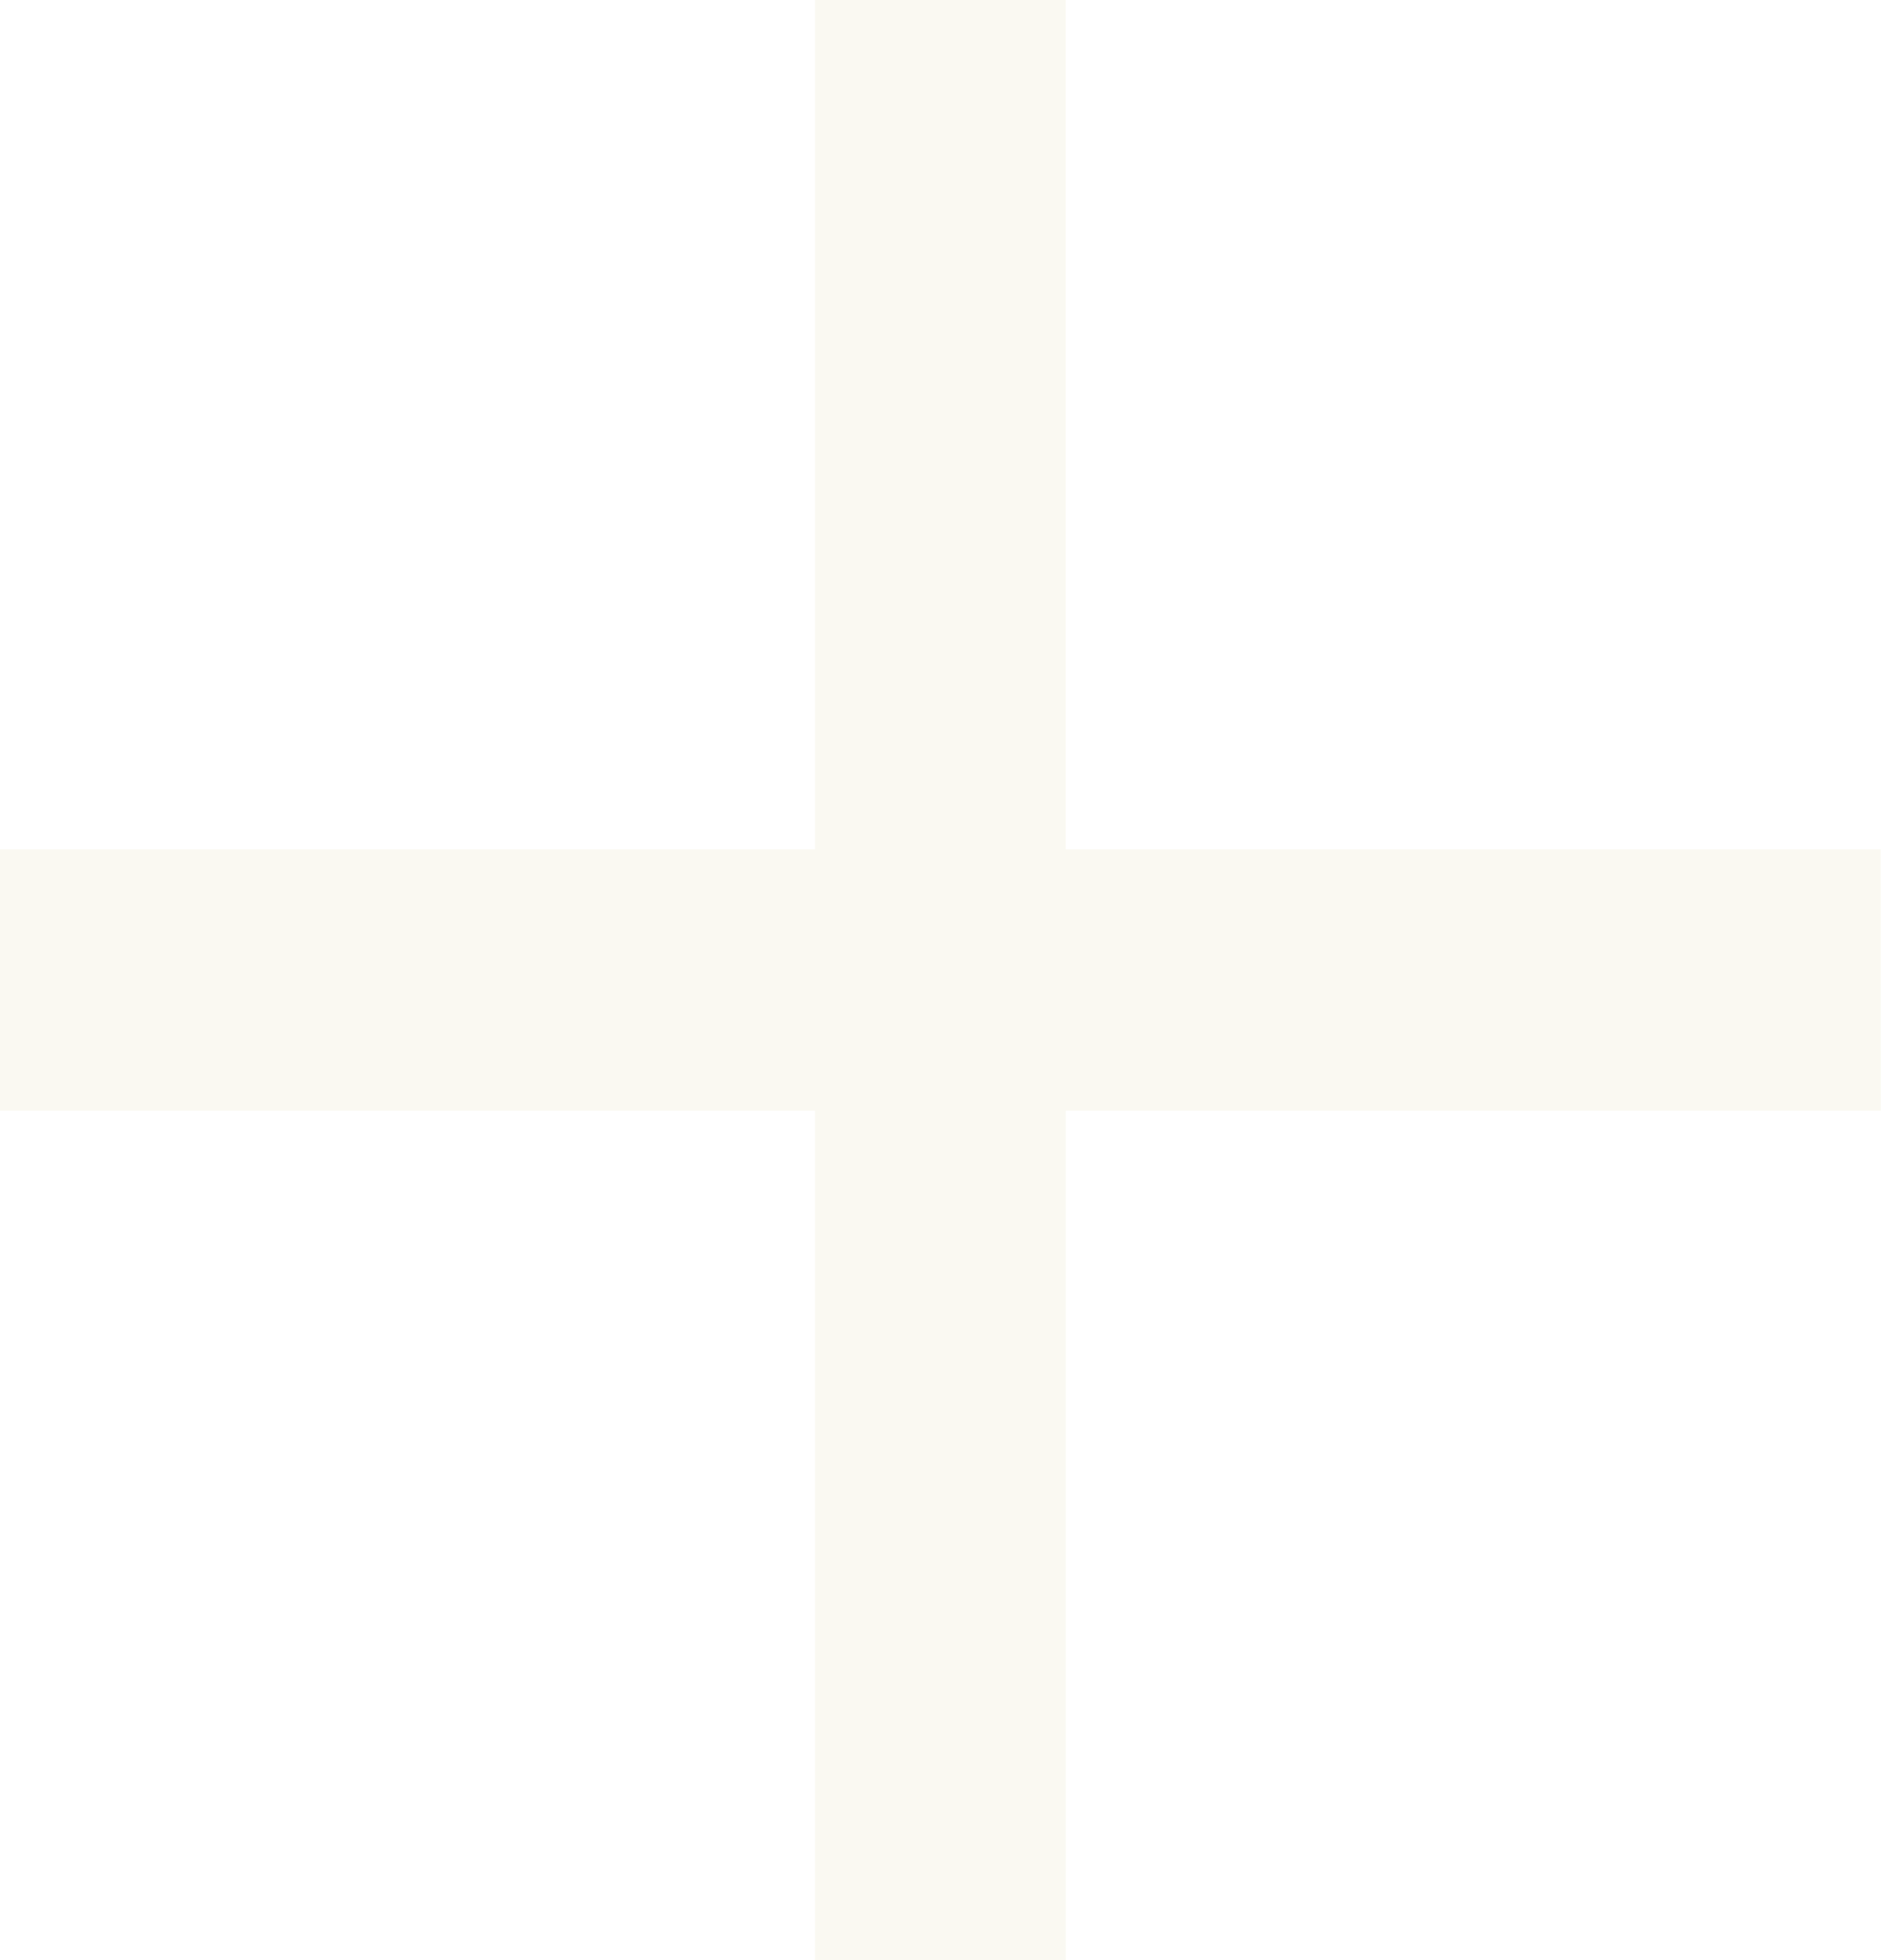
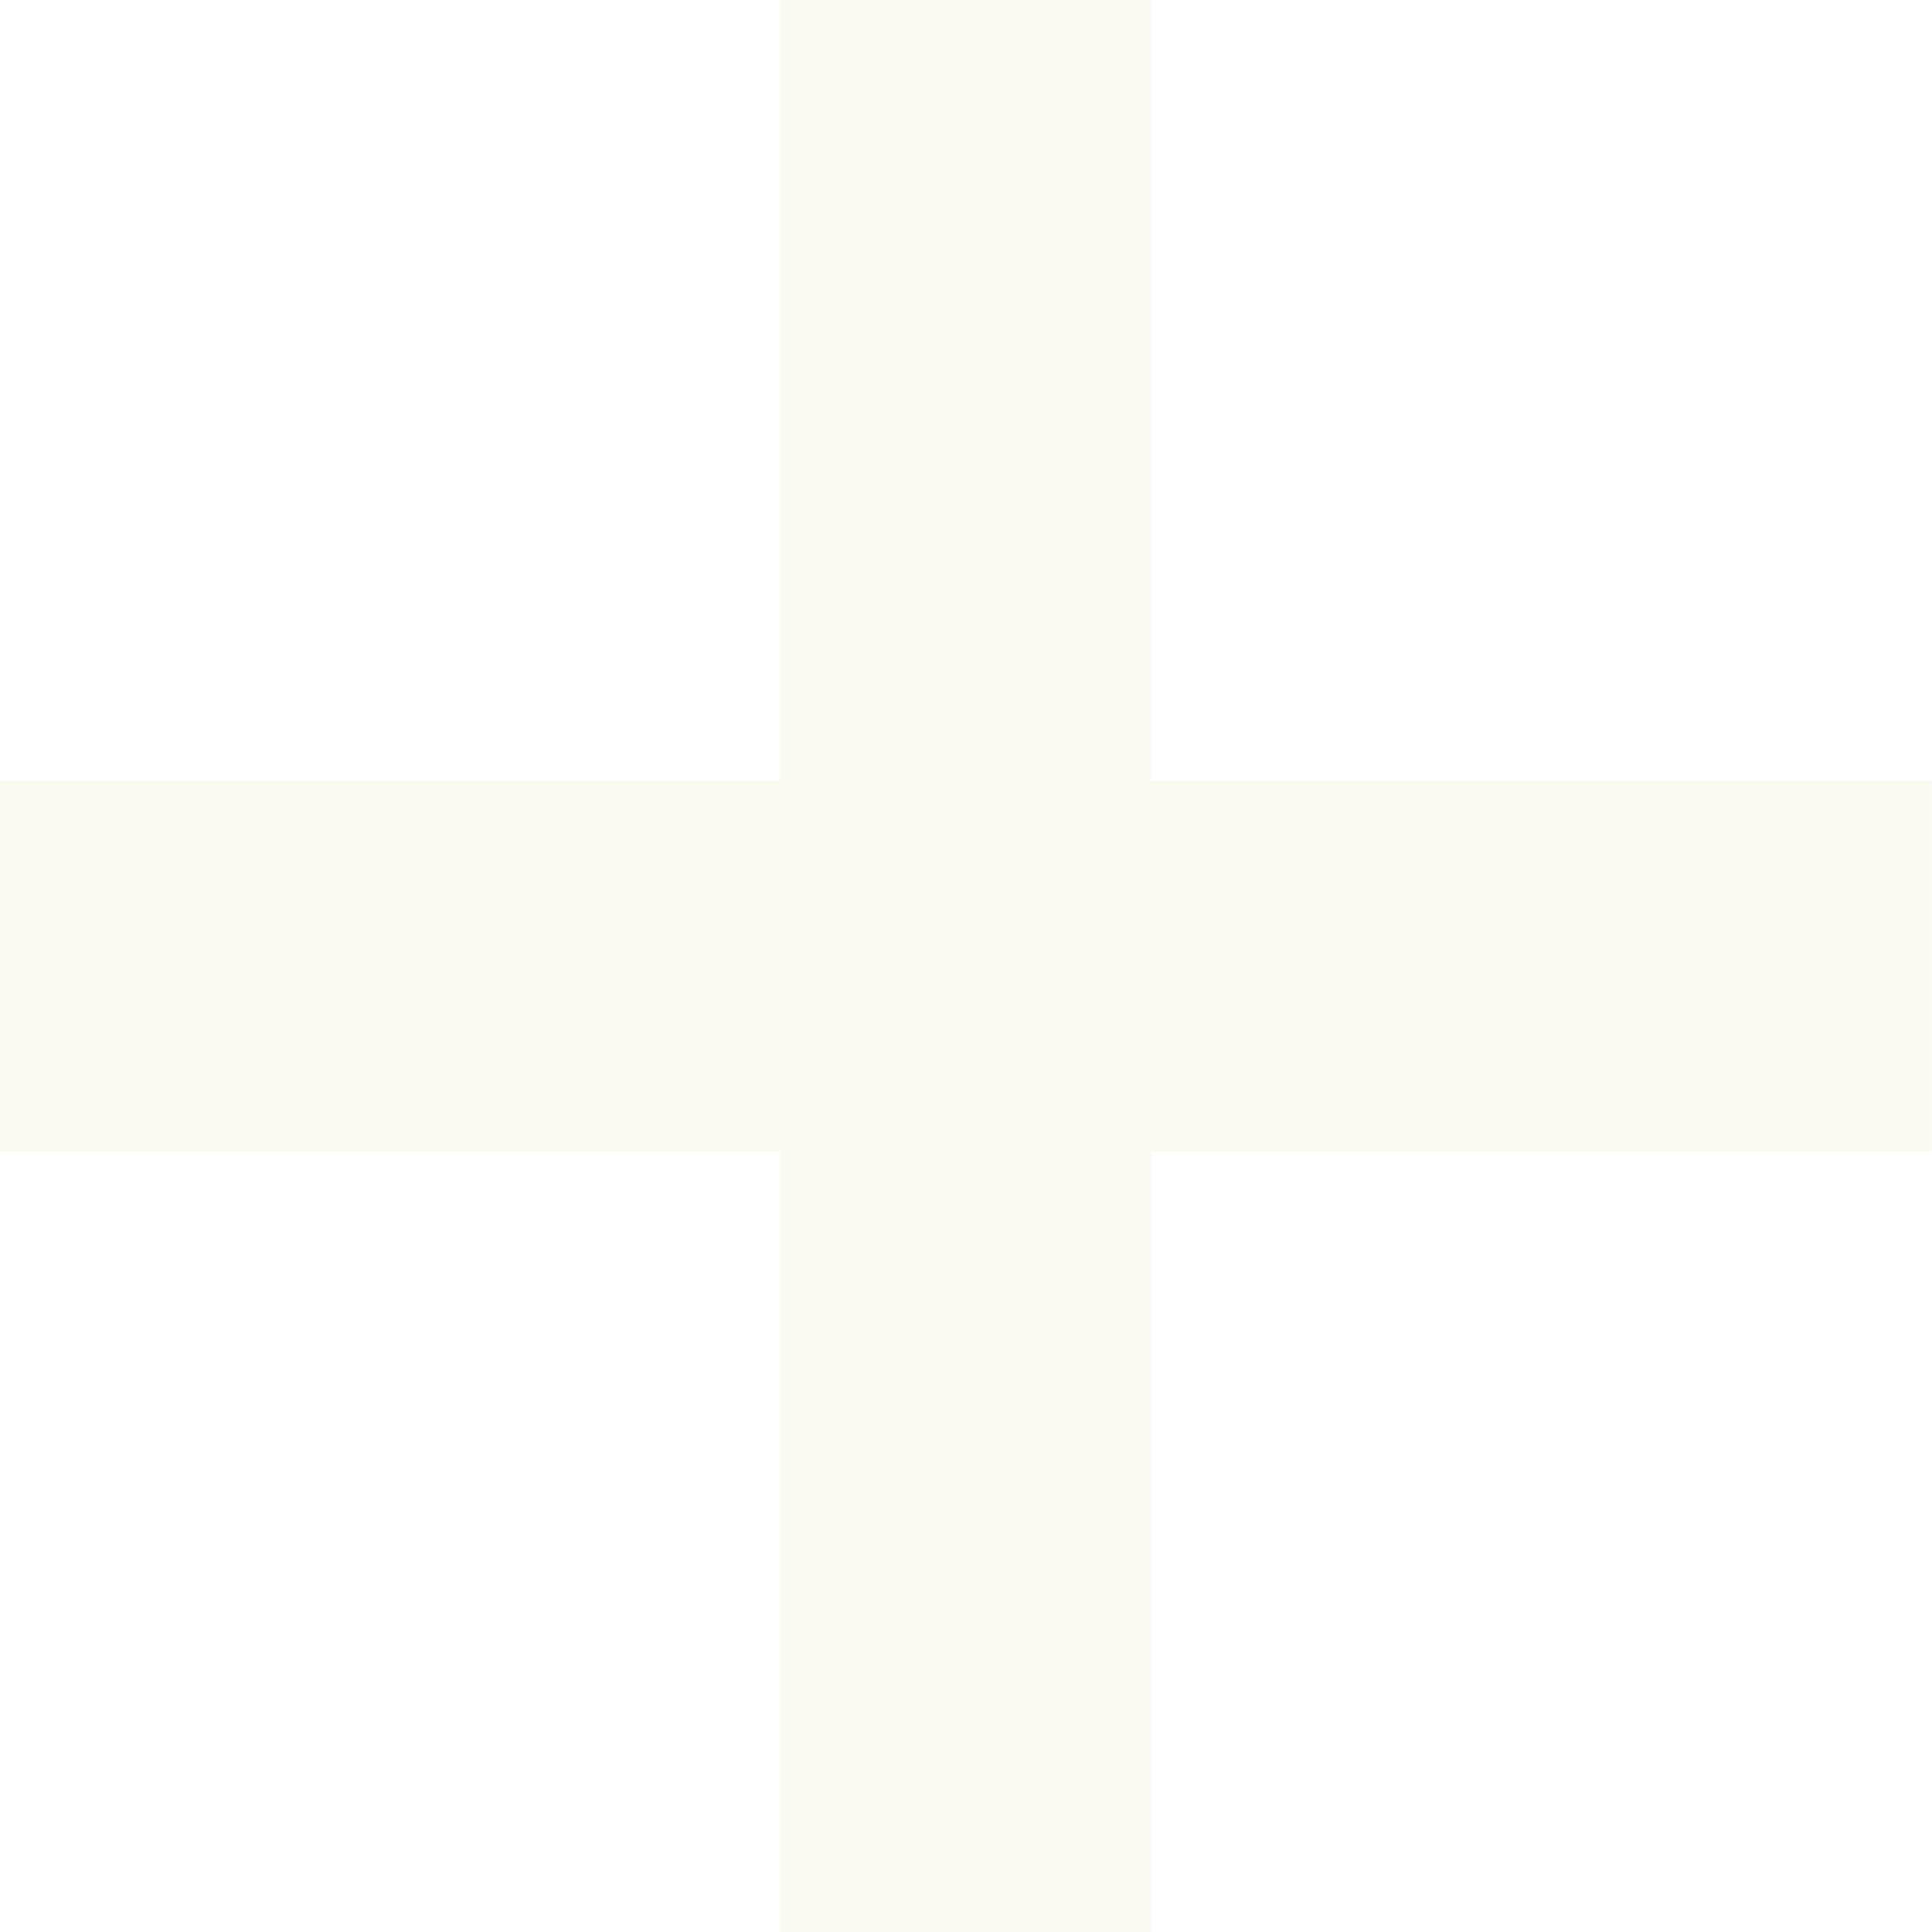
- <svg xmlns="http://www.w3.org/2000/svg" width="20.424" height="21.286" viewBox="0 0 20.424 21.286">
-   <path id="Icon_ionic-md-add" data-name="Icon ionic-md-add" d="M27.174,18.812h-8.85v9.224H15.6V18.812H6.75V15.974H15.6V6.75h2.723v9.224h8.85Z" transform="translate(-6.75 -6.75)" fill="#faf9f2" />
+ <svg xmlns="http://www.w3.org/2000/svg" width="20.809" height="20.81" viewBox="0 0 20.809 20.81">
+   <g id="Group_294" data-name="Group 294" transform="translate(-17900.5 -3663.095)">
+     <line id="Line_13" data-name="Line 13" x2="20.809" transform="translate(17900.5 3673.5)" fill="none" stroke="#faf9f2" stroke-width="4" />
+     <line id="Line_13-2" data-name="Line 13" y1="20.81" transform="translate(17910.904 3663.095)" fill="none" stroke="#faf9f2" stroke-width="4" />
+   </g>
</svg>
